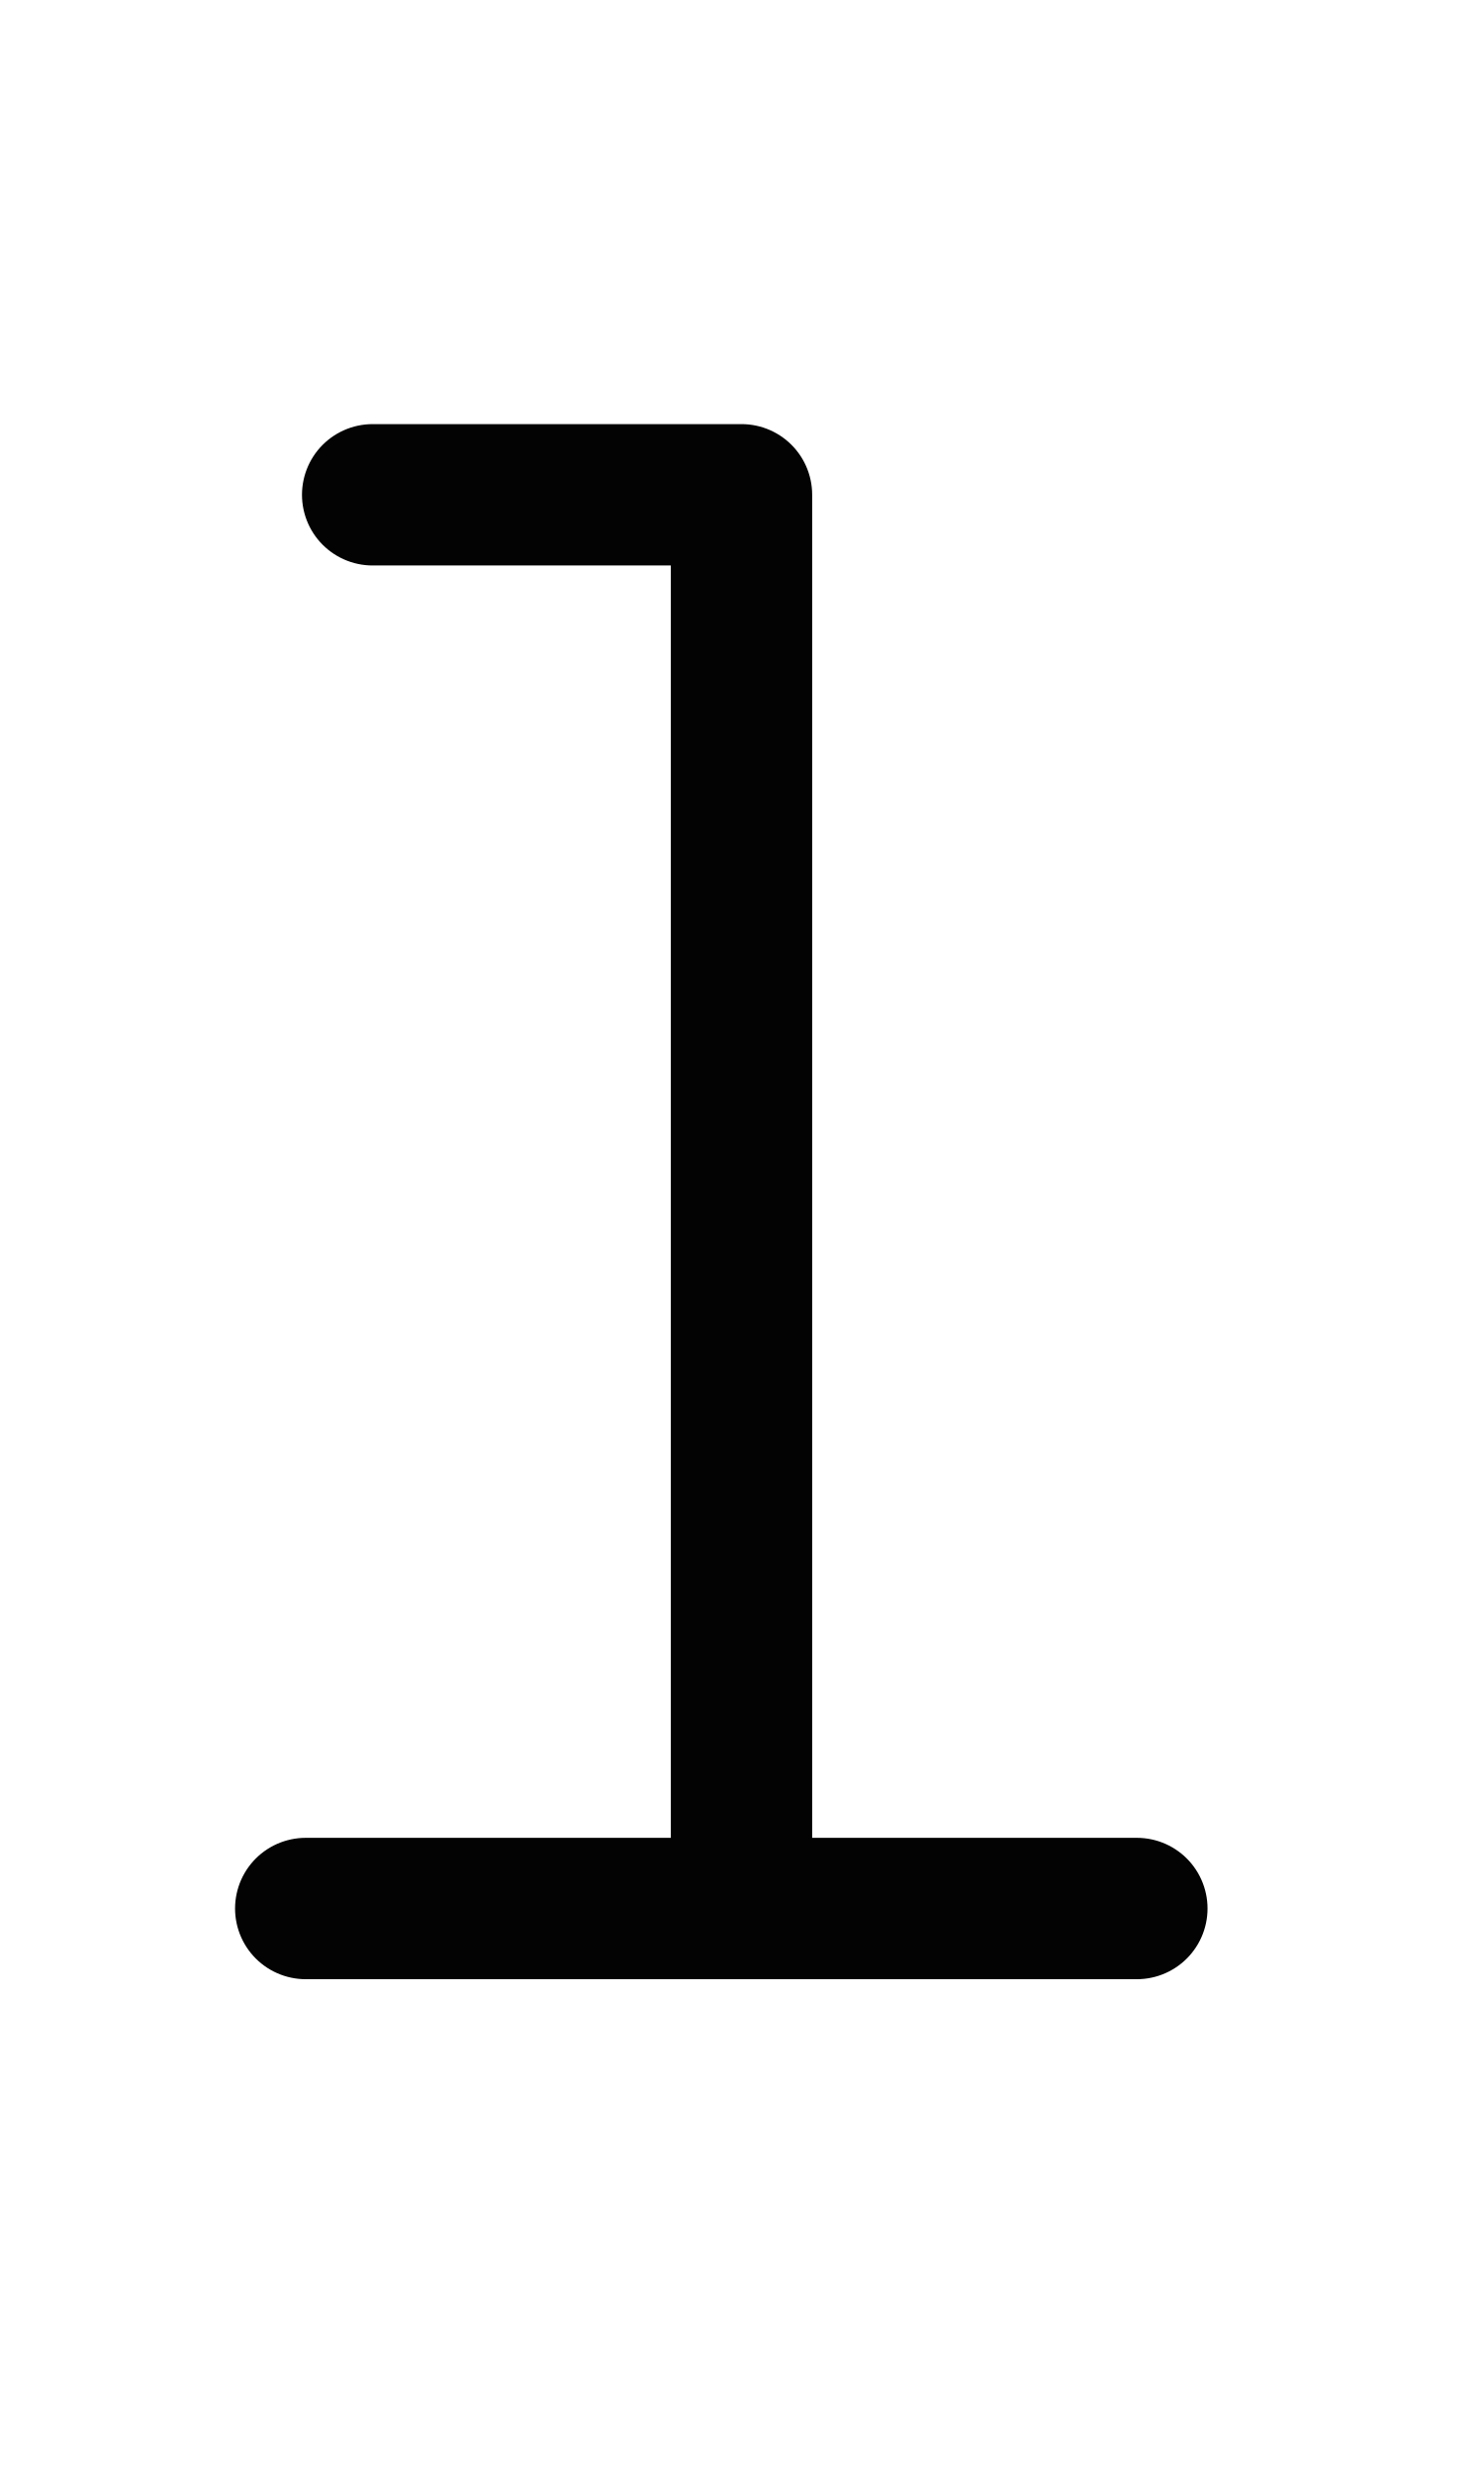
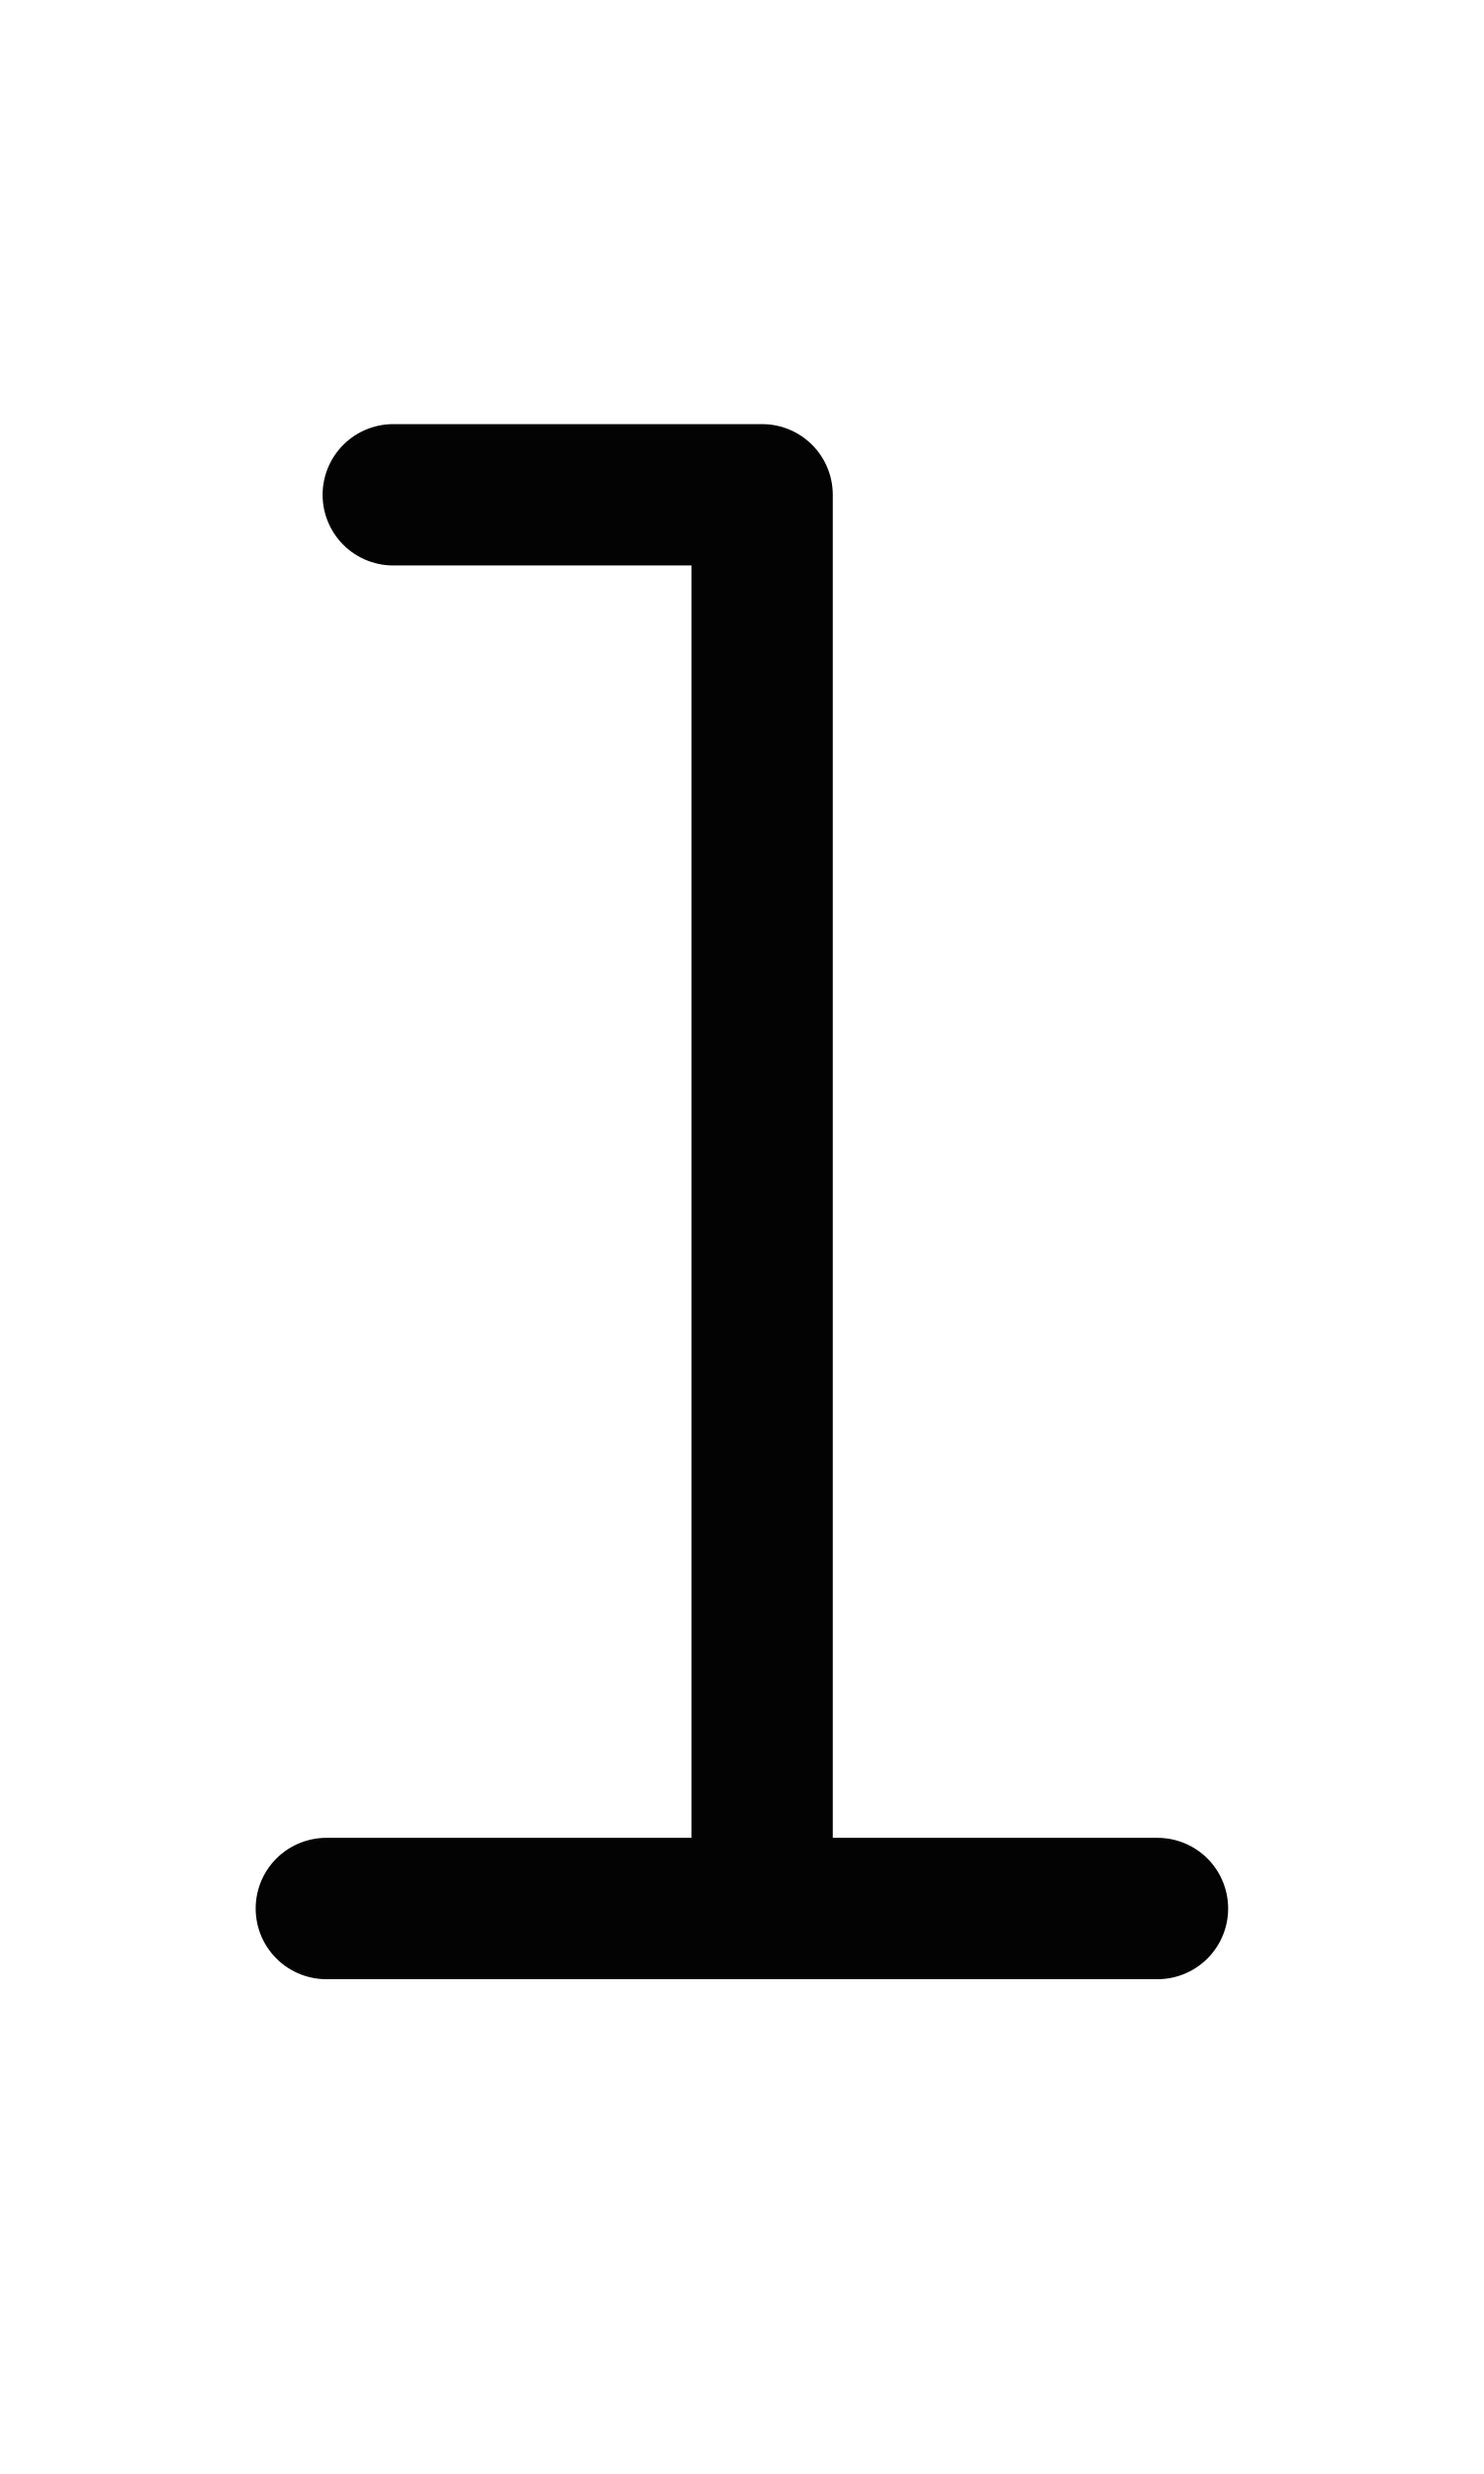
<svg xmlns="http://www.w3.org/2000/svg" width="1008" height="1680" viewBox="0 0 63 105" version="1.1" id="svg5" xml:space="preserve">
  <defs id="defs2" />
  <g id="layer3" style="display:inline;opacity:1;stroke-width:0.024;stroke-dasharray:none" transform="matrix(126.1257,-0.3145747,0.3145747,126.1257,-32027.321,-33971.568)" />
  <g id="layer2" style="display:inline" />
  <g id="layer1" style="display:inline">
-     <path style="opacity:1;fill:none;stroke:#030303;stroke-width:6;stroke-linecap:round;stroke-linejoin:round;stroke-dasharray:none" d="M 15.82,21 H 31.479 V 80.875" id="path2529" />
-     <path style="opacity:1;fill:none;stroke:#030303;stroke-width:6;stroke-linecap:round;stroke-linejoin:round;stroke-dasharray:none" d="M 12.979,81 H 48.263" id="path2531" />
+     <path style="opacity:1;fill:none;stroke:#030303;stroke-width:6;stroke-linecap:round;stroke-linejoin:round;stroke-dasharray:none" d="M 16.695,21 H 32.354 V 80.875" id="path2529" />
+     <path style="opacity:1;fill:none;stroke:#030303;stroke-width:6;stroke-linecap:round;stroke-linejoin:round;stroke-dasharray:none" d="M 13.854,81 H 49.138" id="path2531" />
  </g>
</svg>
